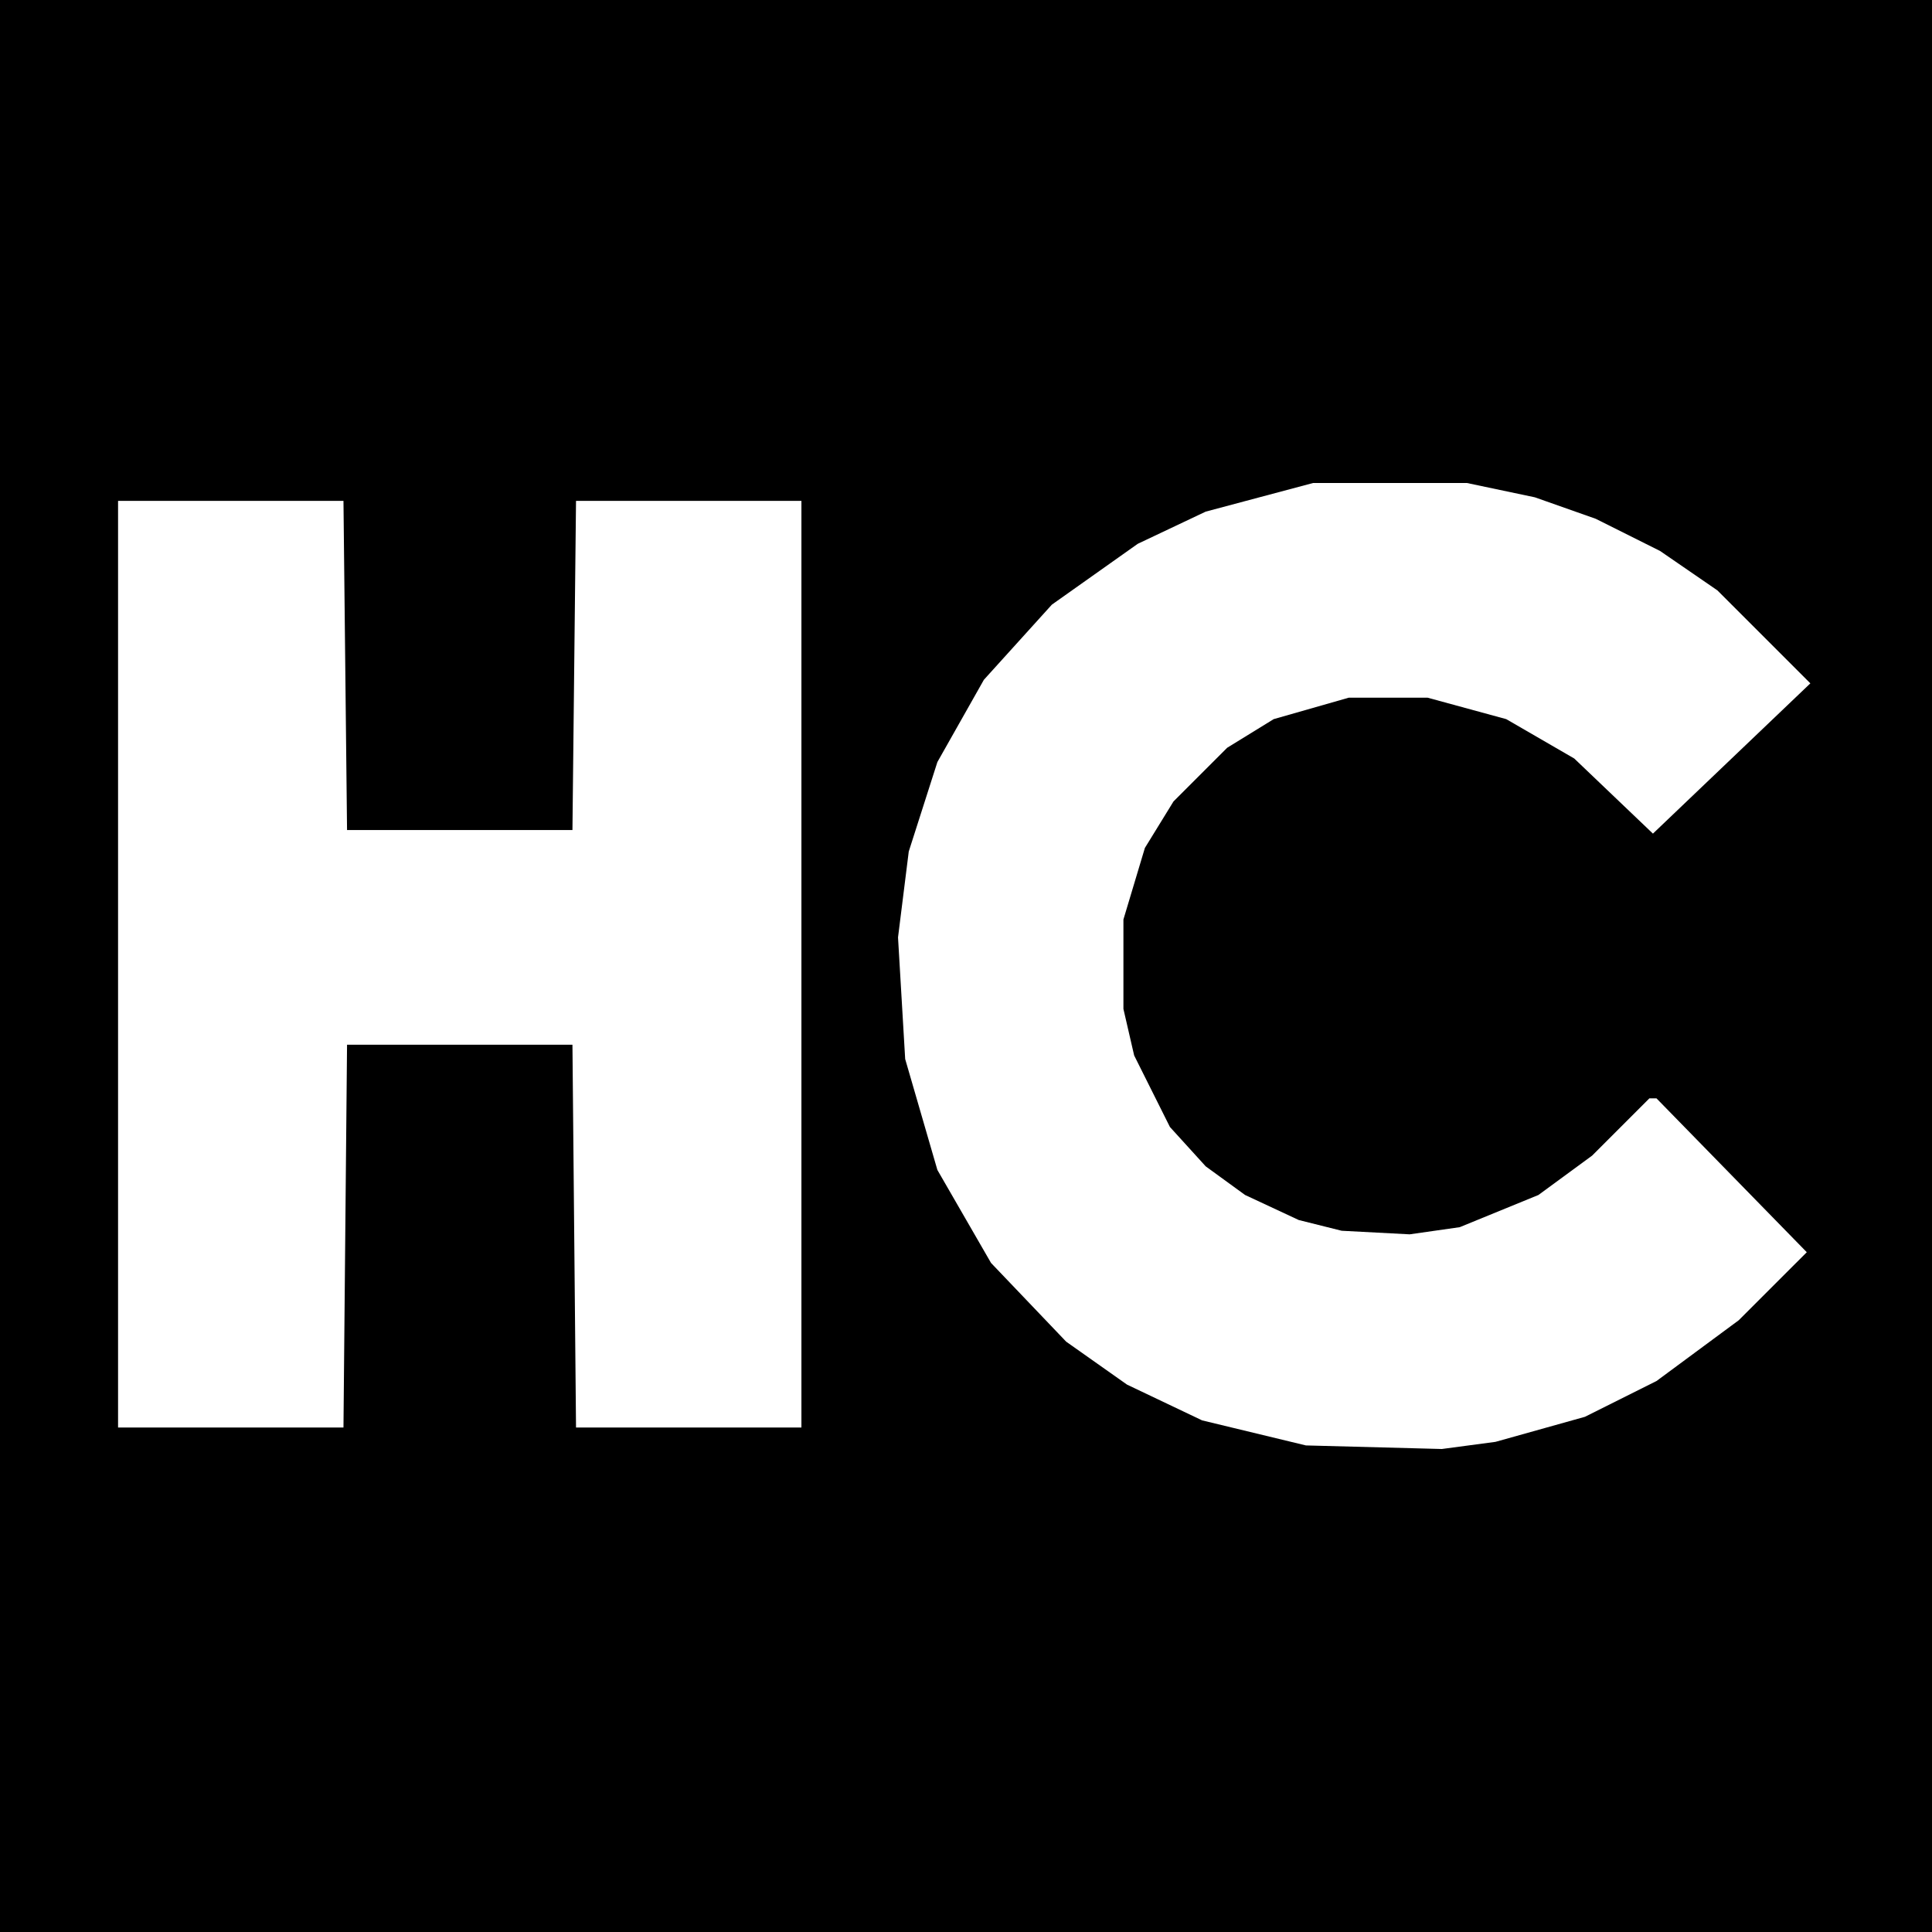
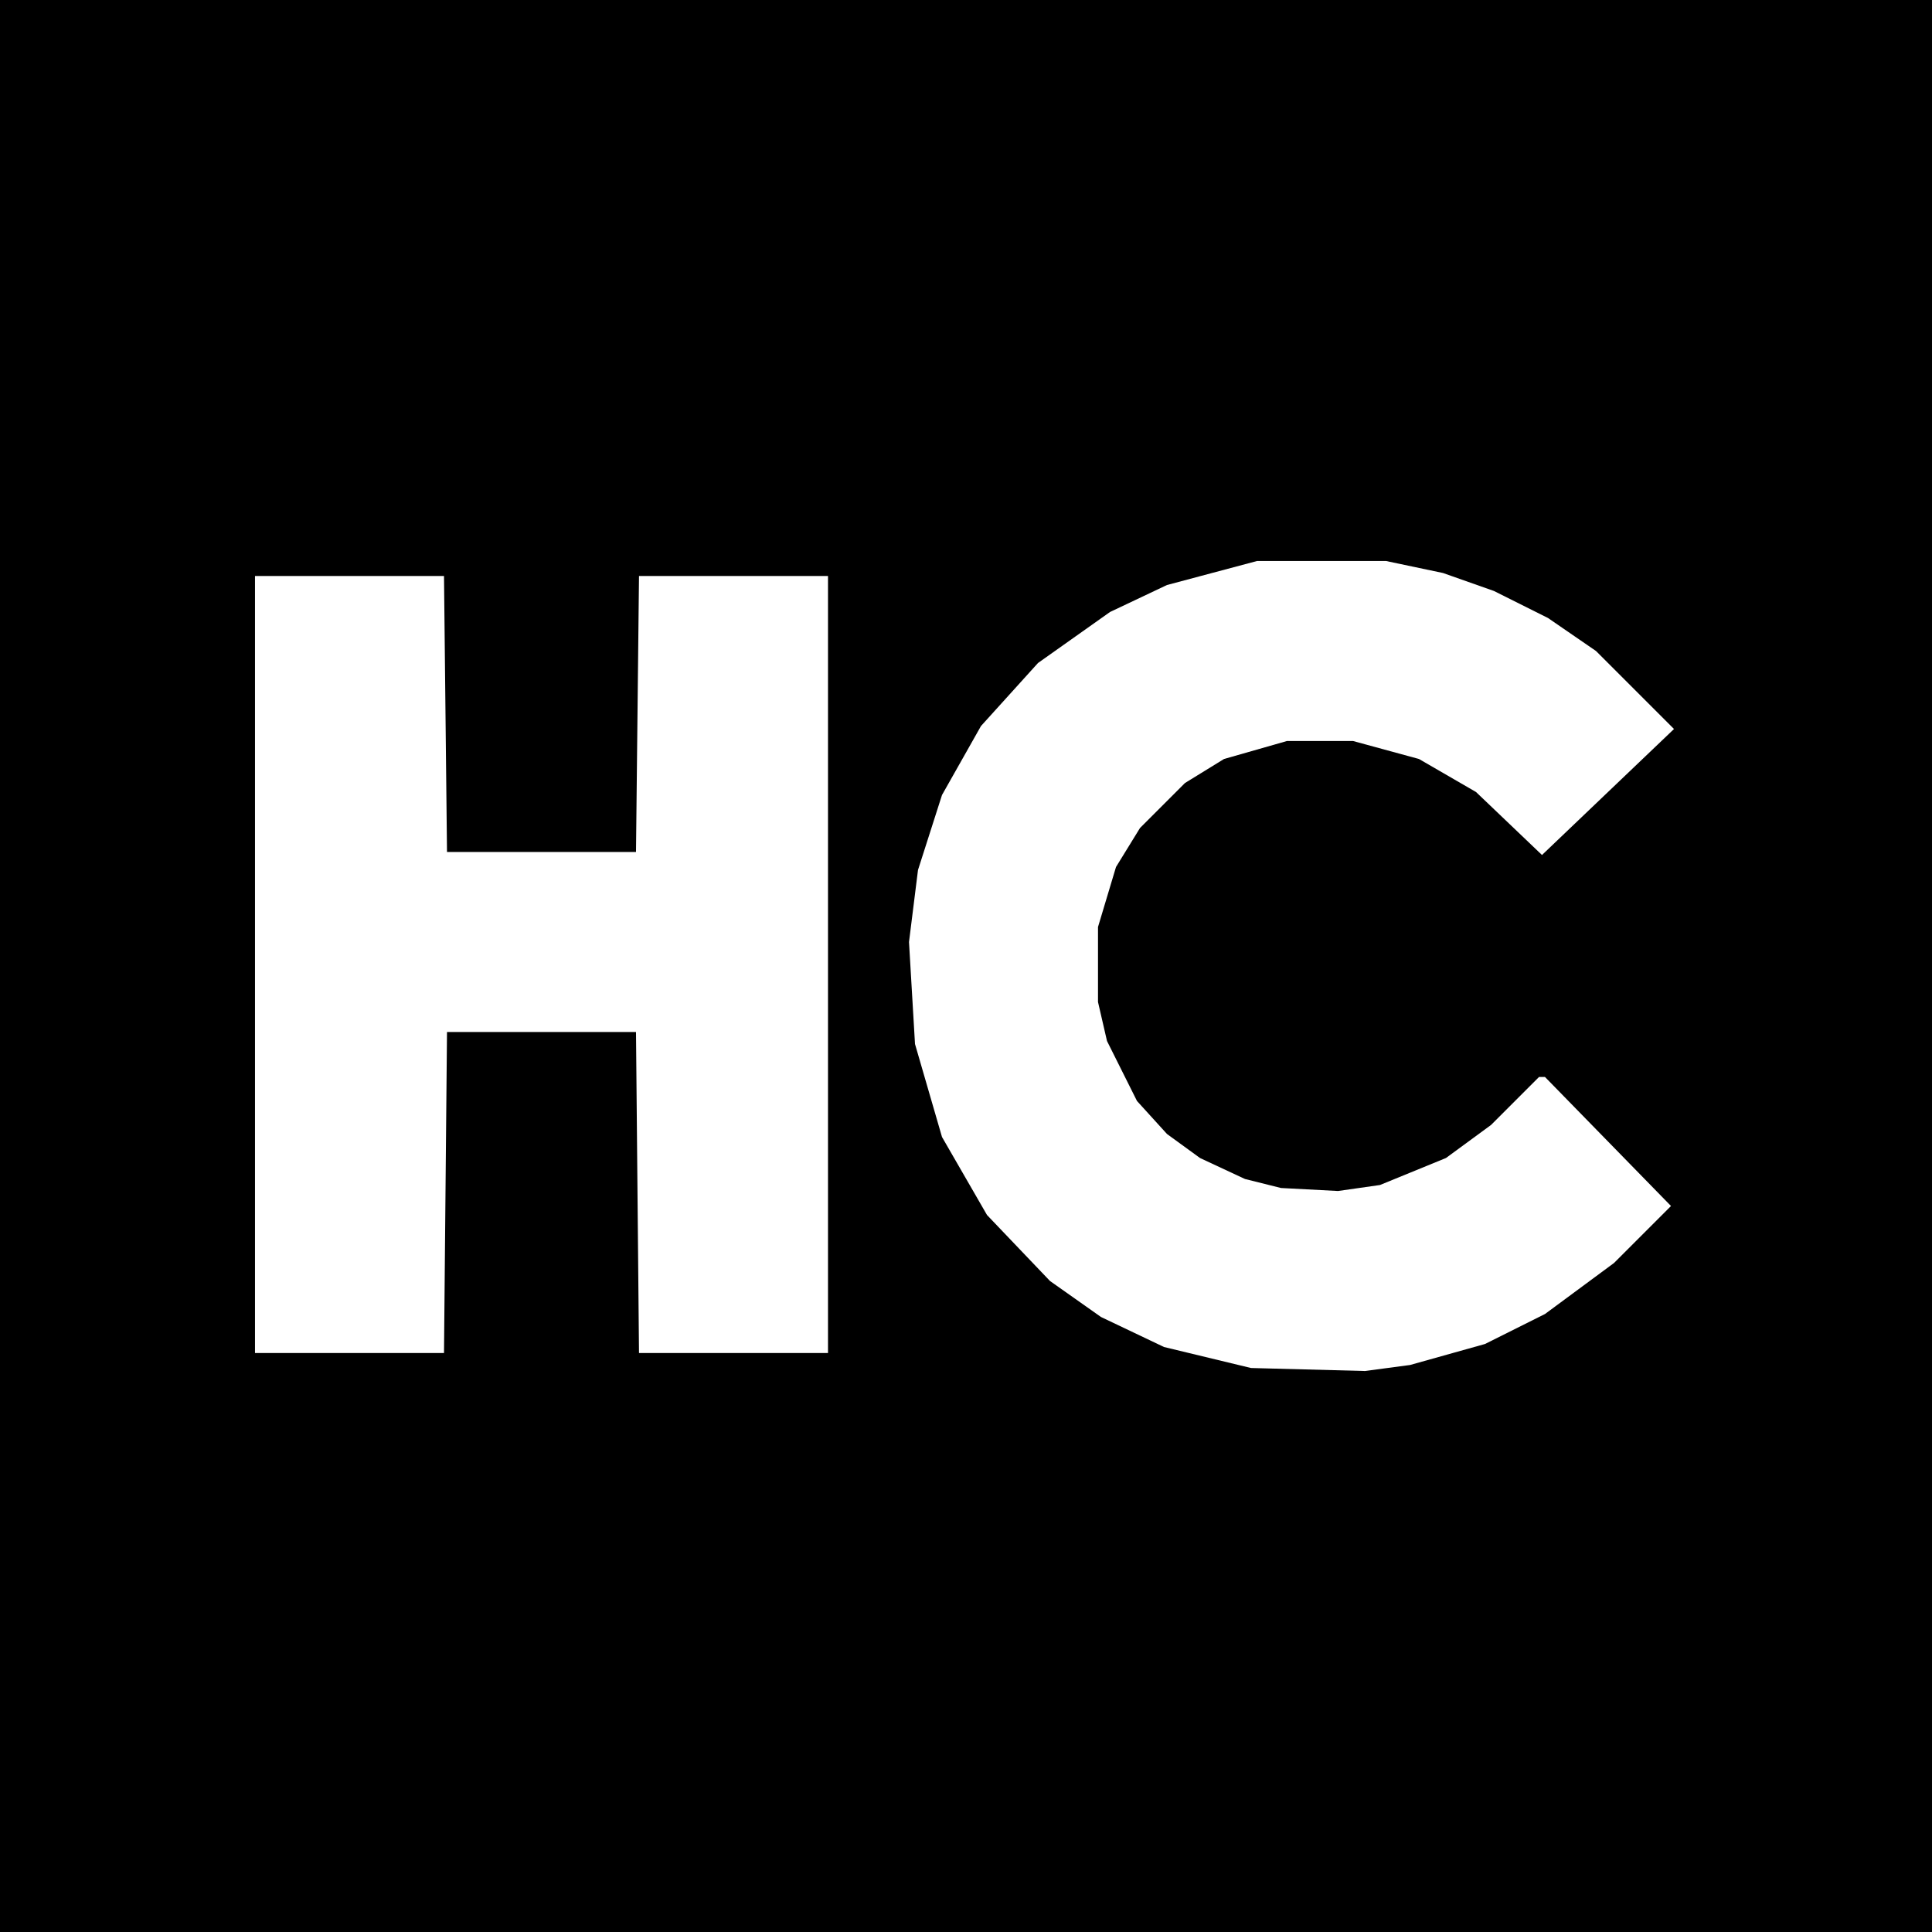
- <svg xmlns="http://www.w3.org/2000/svg" viewBox="52 52 540 540" role="img" aria-label="HC monogram">
-   <rect x="52" y="52" width="540" height="540" fill="#000" />
+ <svg xmlns="http://www.w3.org/2000/svg" viewBox="0 0 644 644" role="img" aria-label="HC monogram">
+   <rect width="644" height="644" fill="#000" />
  <path d="M 85 192 L 85 451 L 148 451 L 149 344 L 212 344 L 213 451 L 276 451 L 276 192 L 213 192 L 212 284 L 149 284 L 148 192 Z M 419 187 L 389 195 L 370 204 L 346 221 L 327 242 L 314 265 L 306 290 L 303 314 L 305 348 L 314 379 L 329 405 L 350 427 L 367 439 L 388 449 L 417 456 L 455 457 L 470 455 L 495 448 L 515 438 L 538 421 L 557 402 L 515 359 L 513 359 L 497 375 L 482 386 L 460 395 L 446 397 L 427 396 L 415 393 L 400 386 L 389 378 L 379 367 L 369 347 L 366 334 L 366 309 L 372 289 L 380 276 L 395 261 L 408 253 L 429 247 L 451 247 L 473 253 L 492 264 L 514 285 L 558 243 L 532 217 L 516 206 L 498 197 L 481 191 L 462 187 Z" fill="#fff" fill-rule="evenodd" />
</svg>
